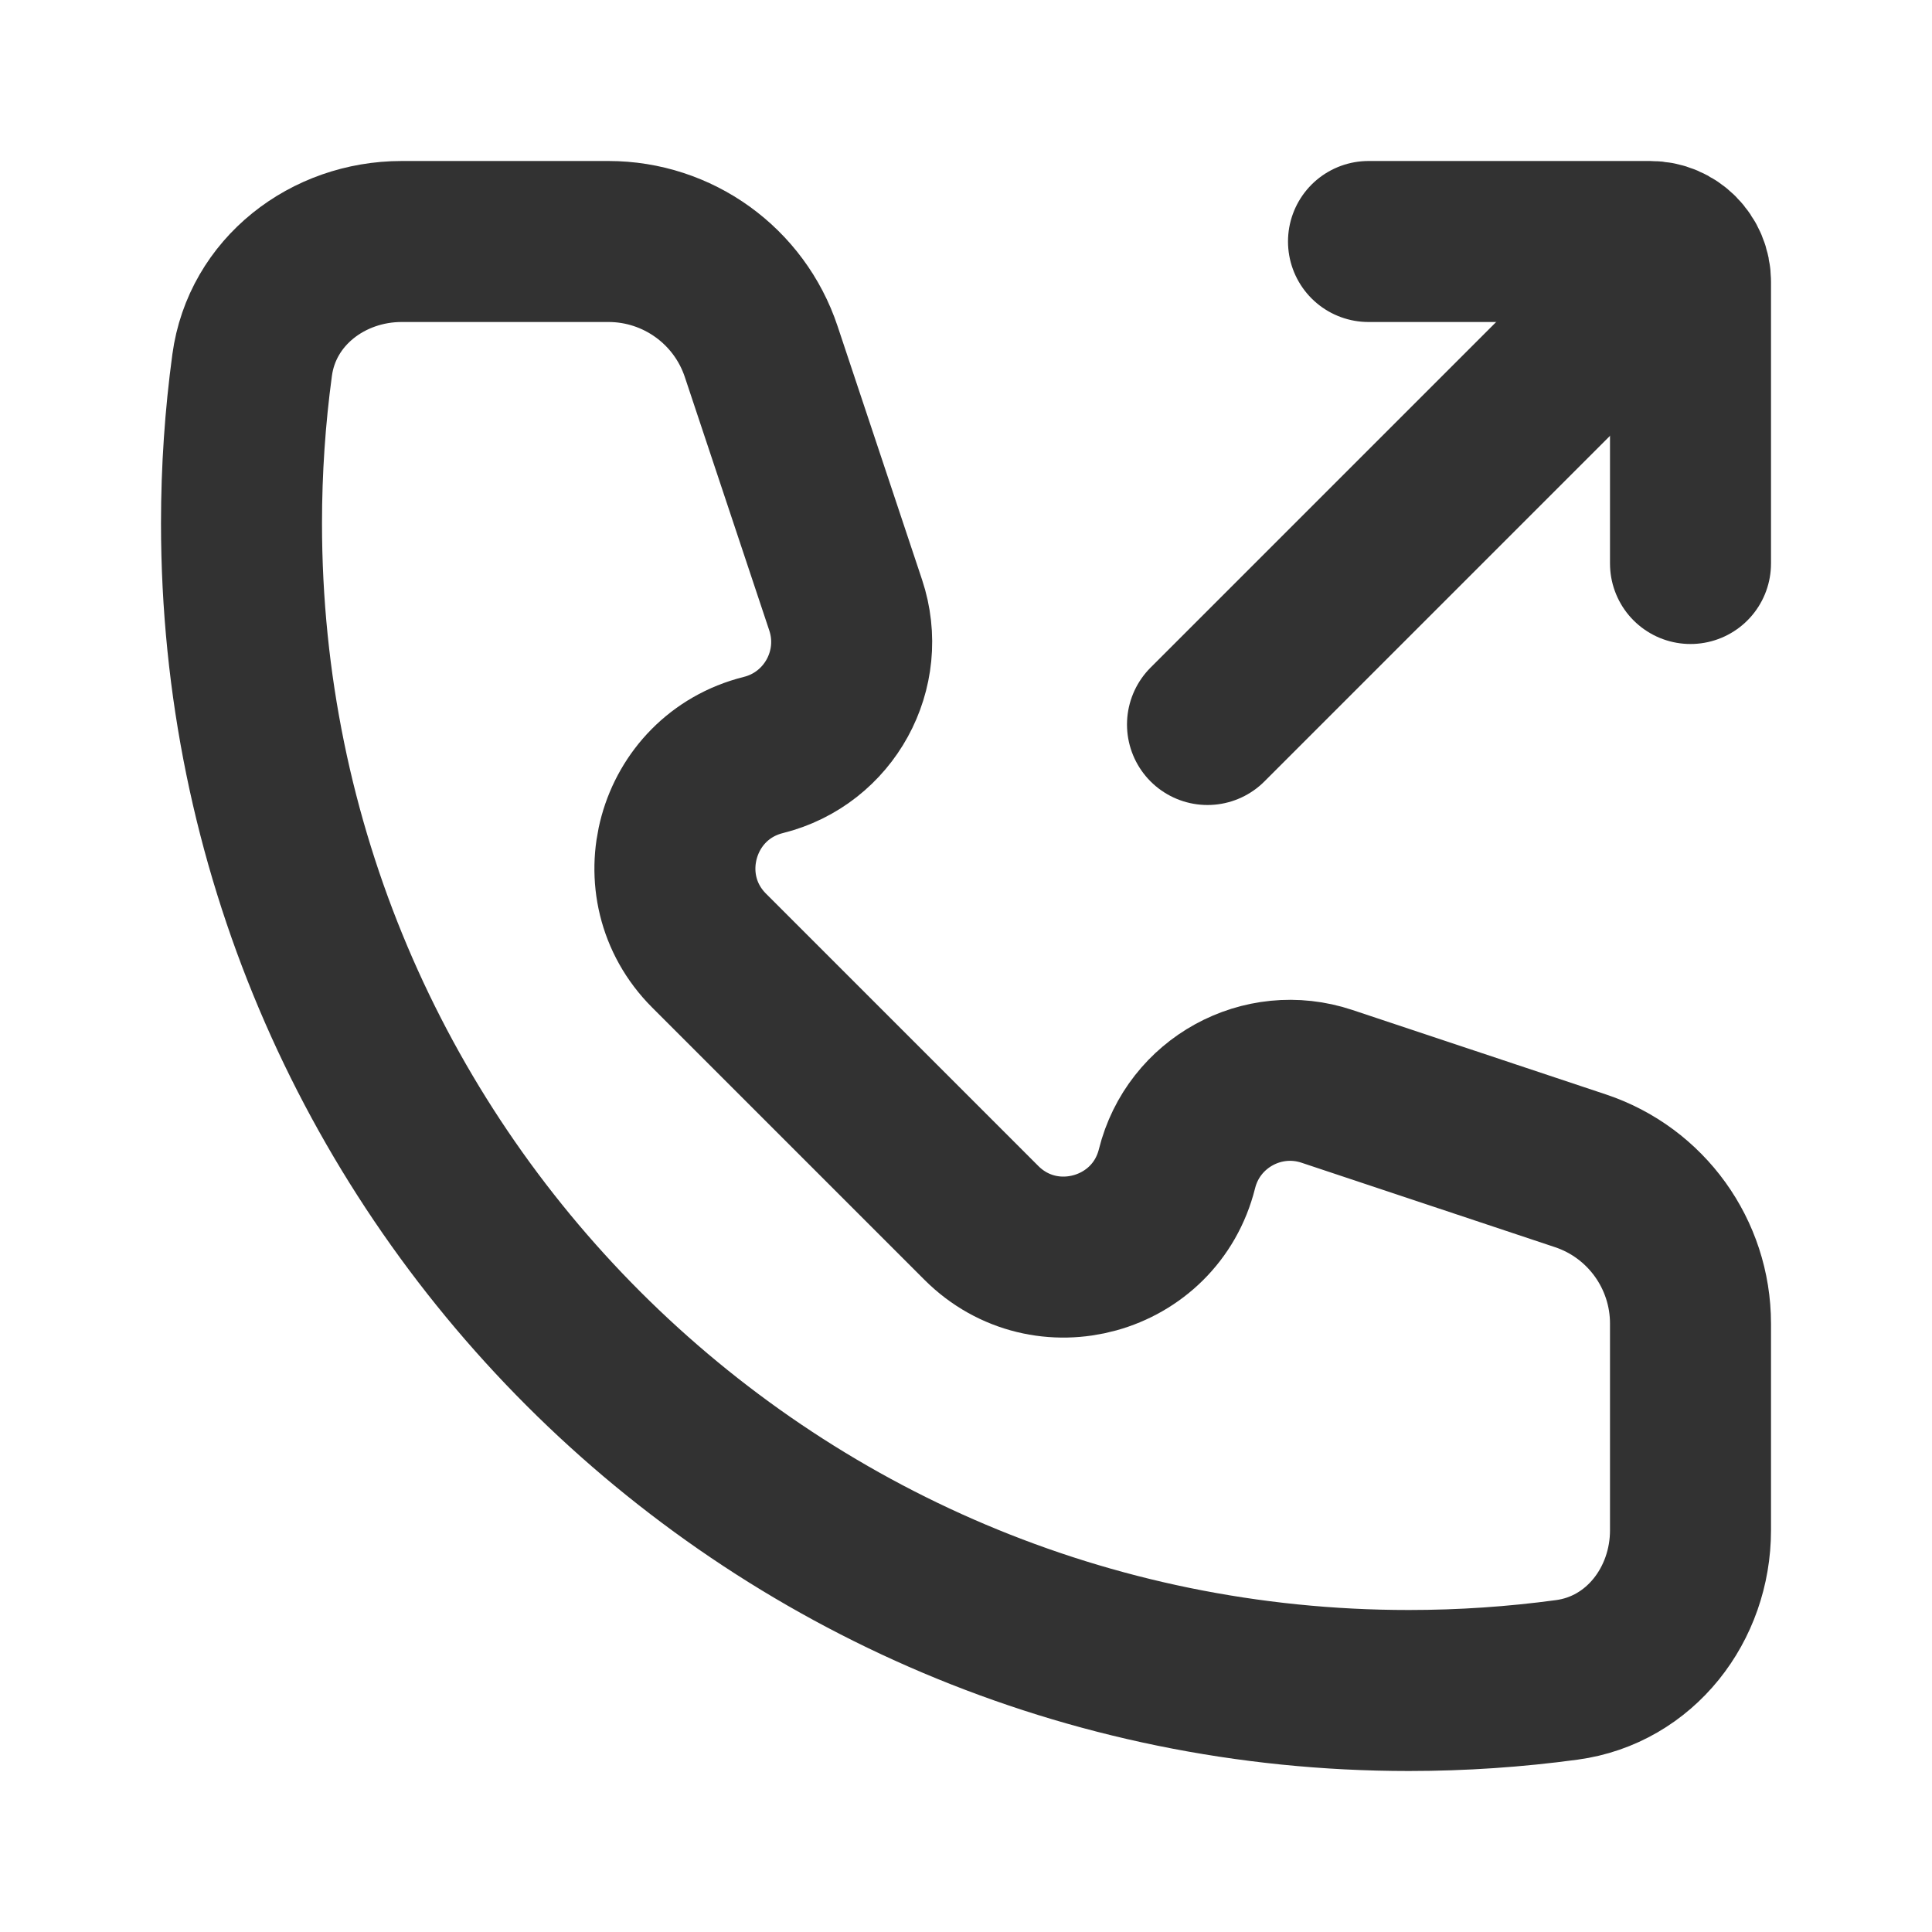
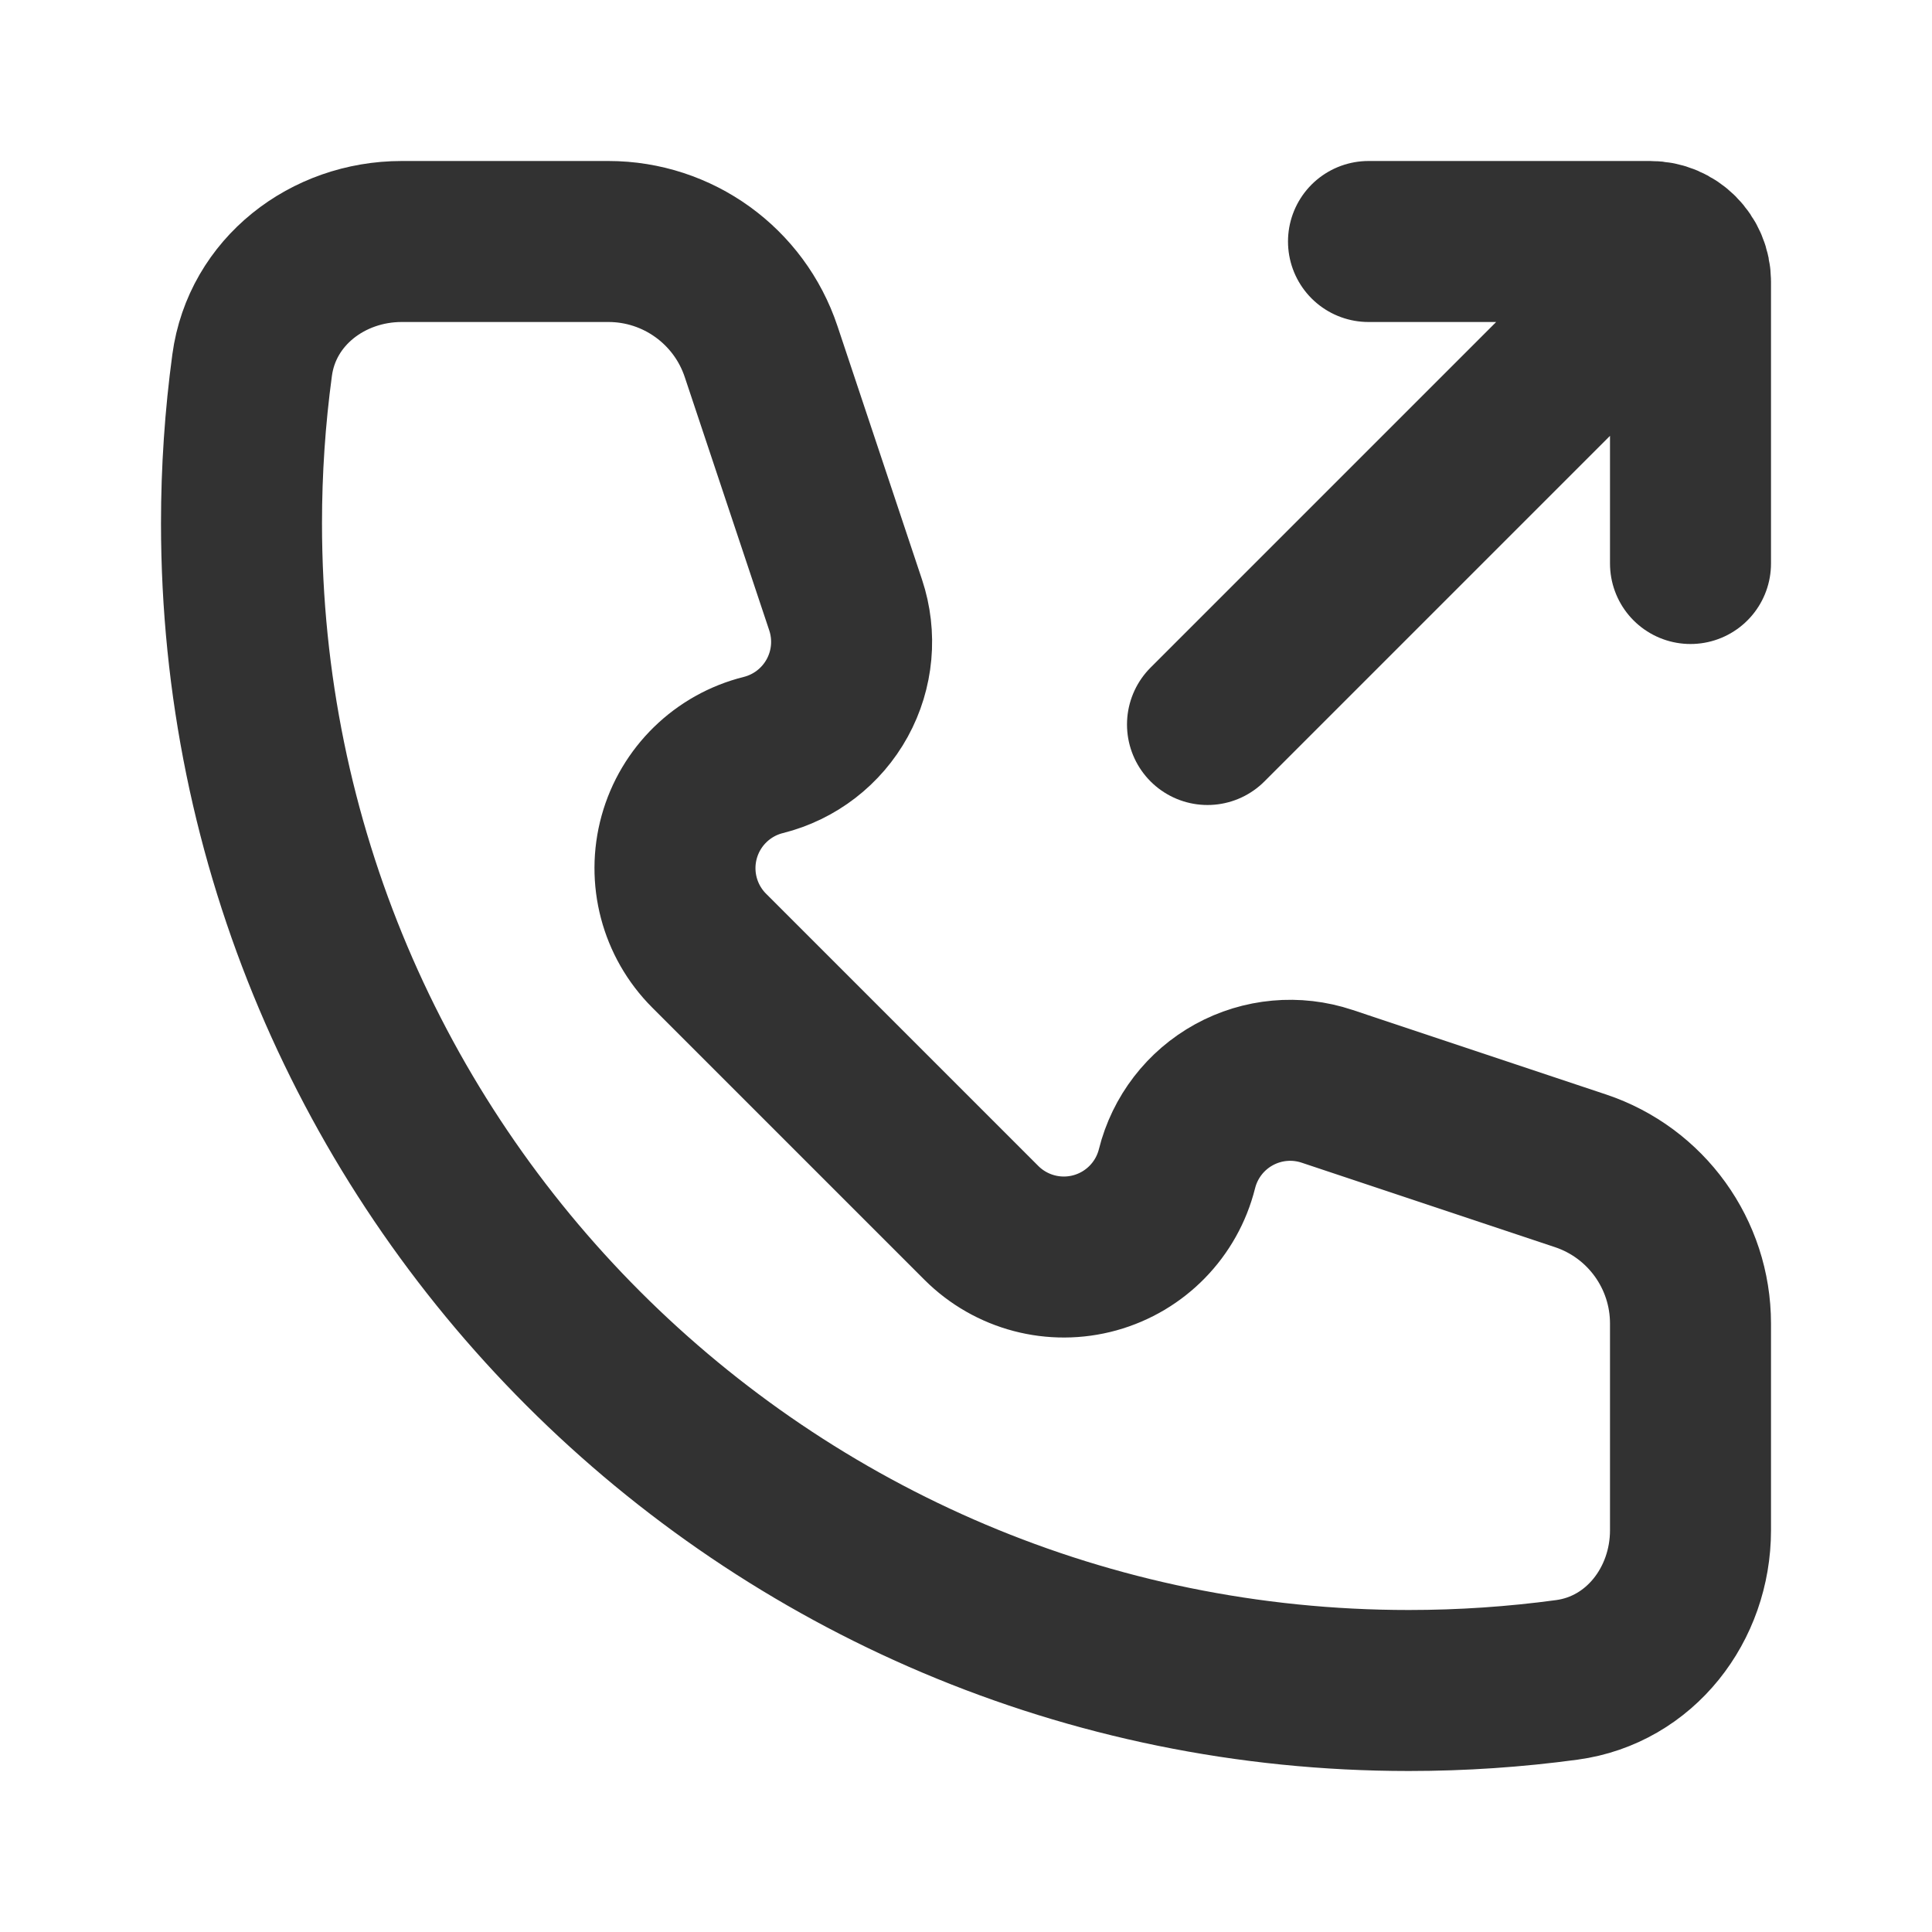
- <svg xmlns="http://www.w3.org/2000/svg" width="800px" height="800px" viewBox="0 0 24 24" fill="none">
-   <path d="M3 6.5C3 14.508 9.492 21 17.5 21C18.166 21 18.822 20.955 19.464 20.868C20.375 20.745 21 19.929 21 19.01V16.442C21 15.581 20.449 14.816 19.633 14.544L16.484 13.495C15.684 13.228 14.825 13.699 14.621 14.518C14.348 15.61 12.987 15.987 12.191 15.191L8.809 11.809C8.013 11.013 8.39 9.653 9.482 9.379C10.301 9.175 10.772 8.316 10.505 7.516L9.456 4.368C9.184 3.551 8.419 3 7.558 3H4.99C4.071 3 3.255 3.625 3.132 4.536C3.045 5.178 3 5.834 3 6.5Z" stroke="#323232" stroke-width="2" stroke-linejoin="round" />
-   <path d="M15 9L20.5 3.5" stroke="#323232" stroke-width="2" stroke-linecap="round" stroke-linejoin="round" />
-   <path d="M21 7L21 3.5V3.5C21 3.224 20.776 3 20.5 3V3L17 3" stroke="#323232" stroke-width="2" stroke-linecap="round" stroke-linejoin="round" />
+ <svg xmlns="http://www.w3.org/2000/svg" viewBox="0 0 24 24" fill="none">
+   <path d="M3 6.5C3 14.508 9.492 21 17.5 21c.666 0 1.322-.045 1.964-.132.91-.123 1.536-.939 1.536-1.858v-2.569a2 2 0 0 0-1.367-1.897l-3.149-1.05a1.449 1.449 0 0 0-1.863 1.024 1.449 1.449 0 0 1-2.43.673l-3.382-3.382a1.449 1.449 0 0 1 .673-2.43 1.449 1.449 0 0 0 1.023-1.863l-1.05-3.148A2 2 0 0 0 7.559 3H4.99c-.92 0-1.735.625-1.858 1.536A14.63 14.63 0 0 0 3 6.5Z" stroke="#323232" stroke-width="2" stroke-linejoin="round" />
+   <path d="m15 9 5.5-5.5M21 7V3.5v0a.5.5 0 0 0-.5-.5v0H17" stroke="#323232" stroke-width="2" stroke-linecap="round" stroke-linejoin="round" />
</svg>
